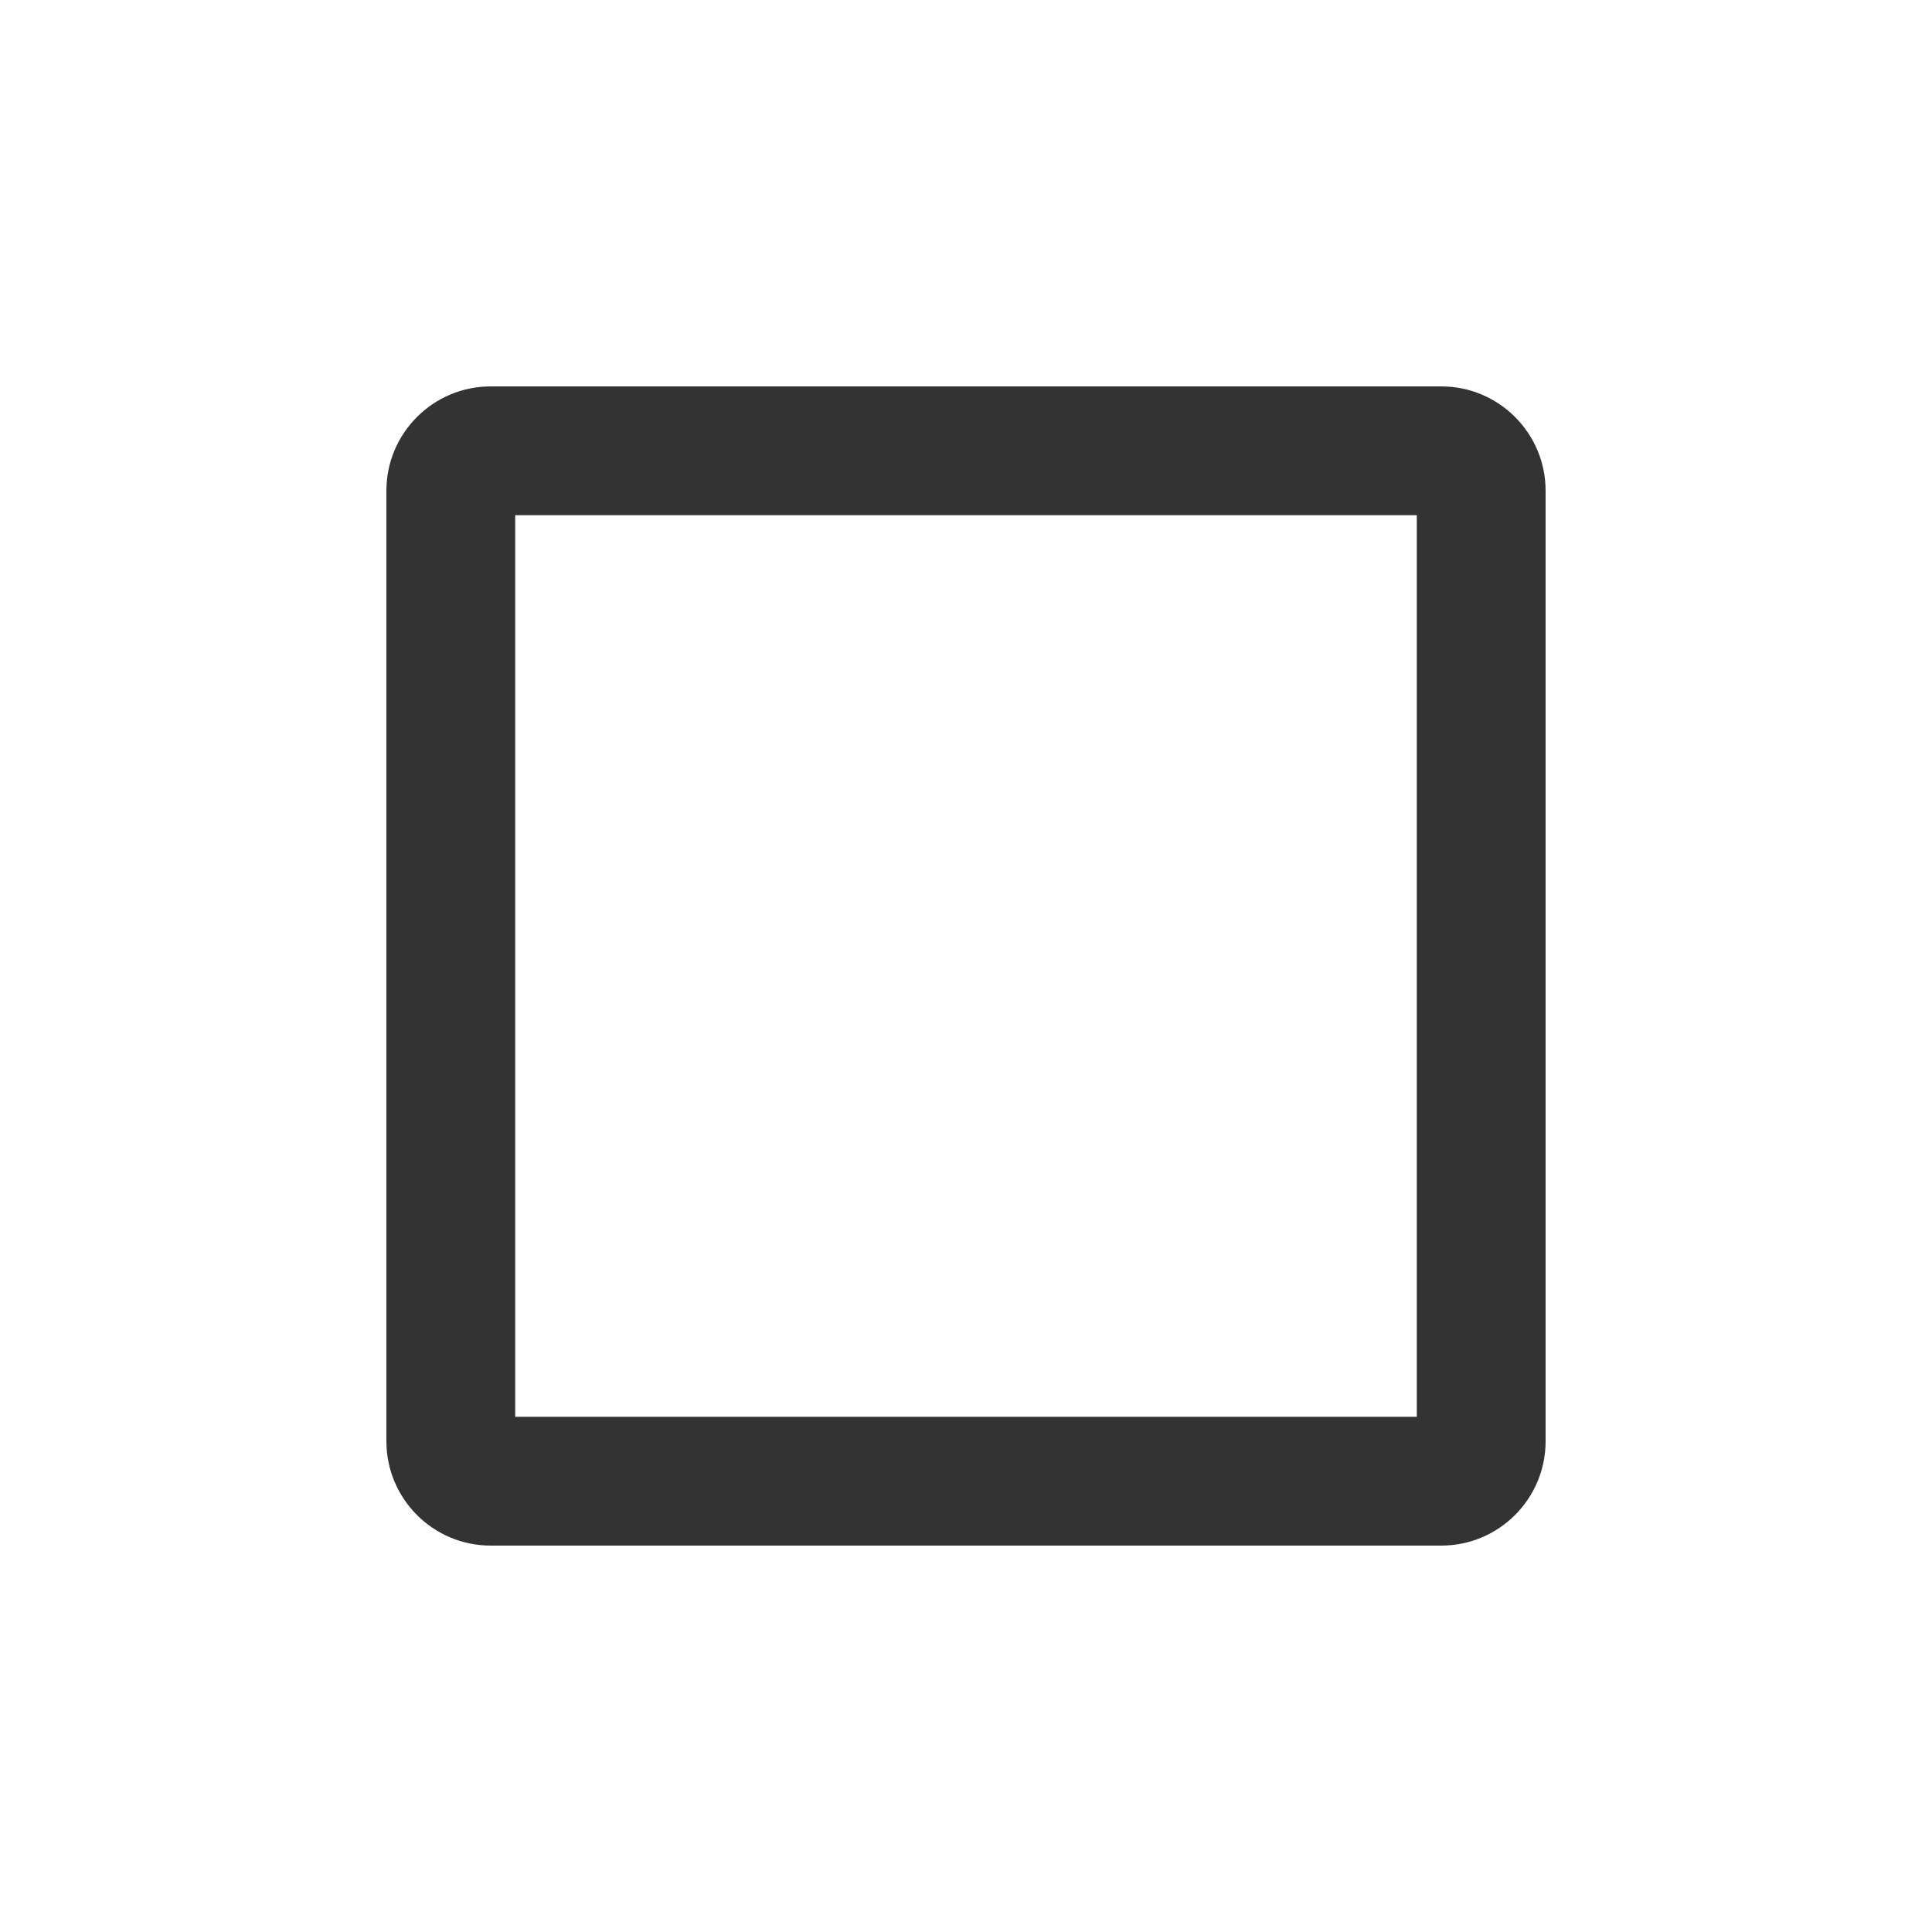
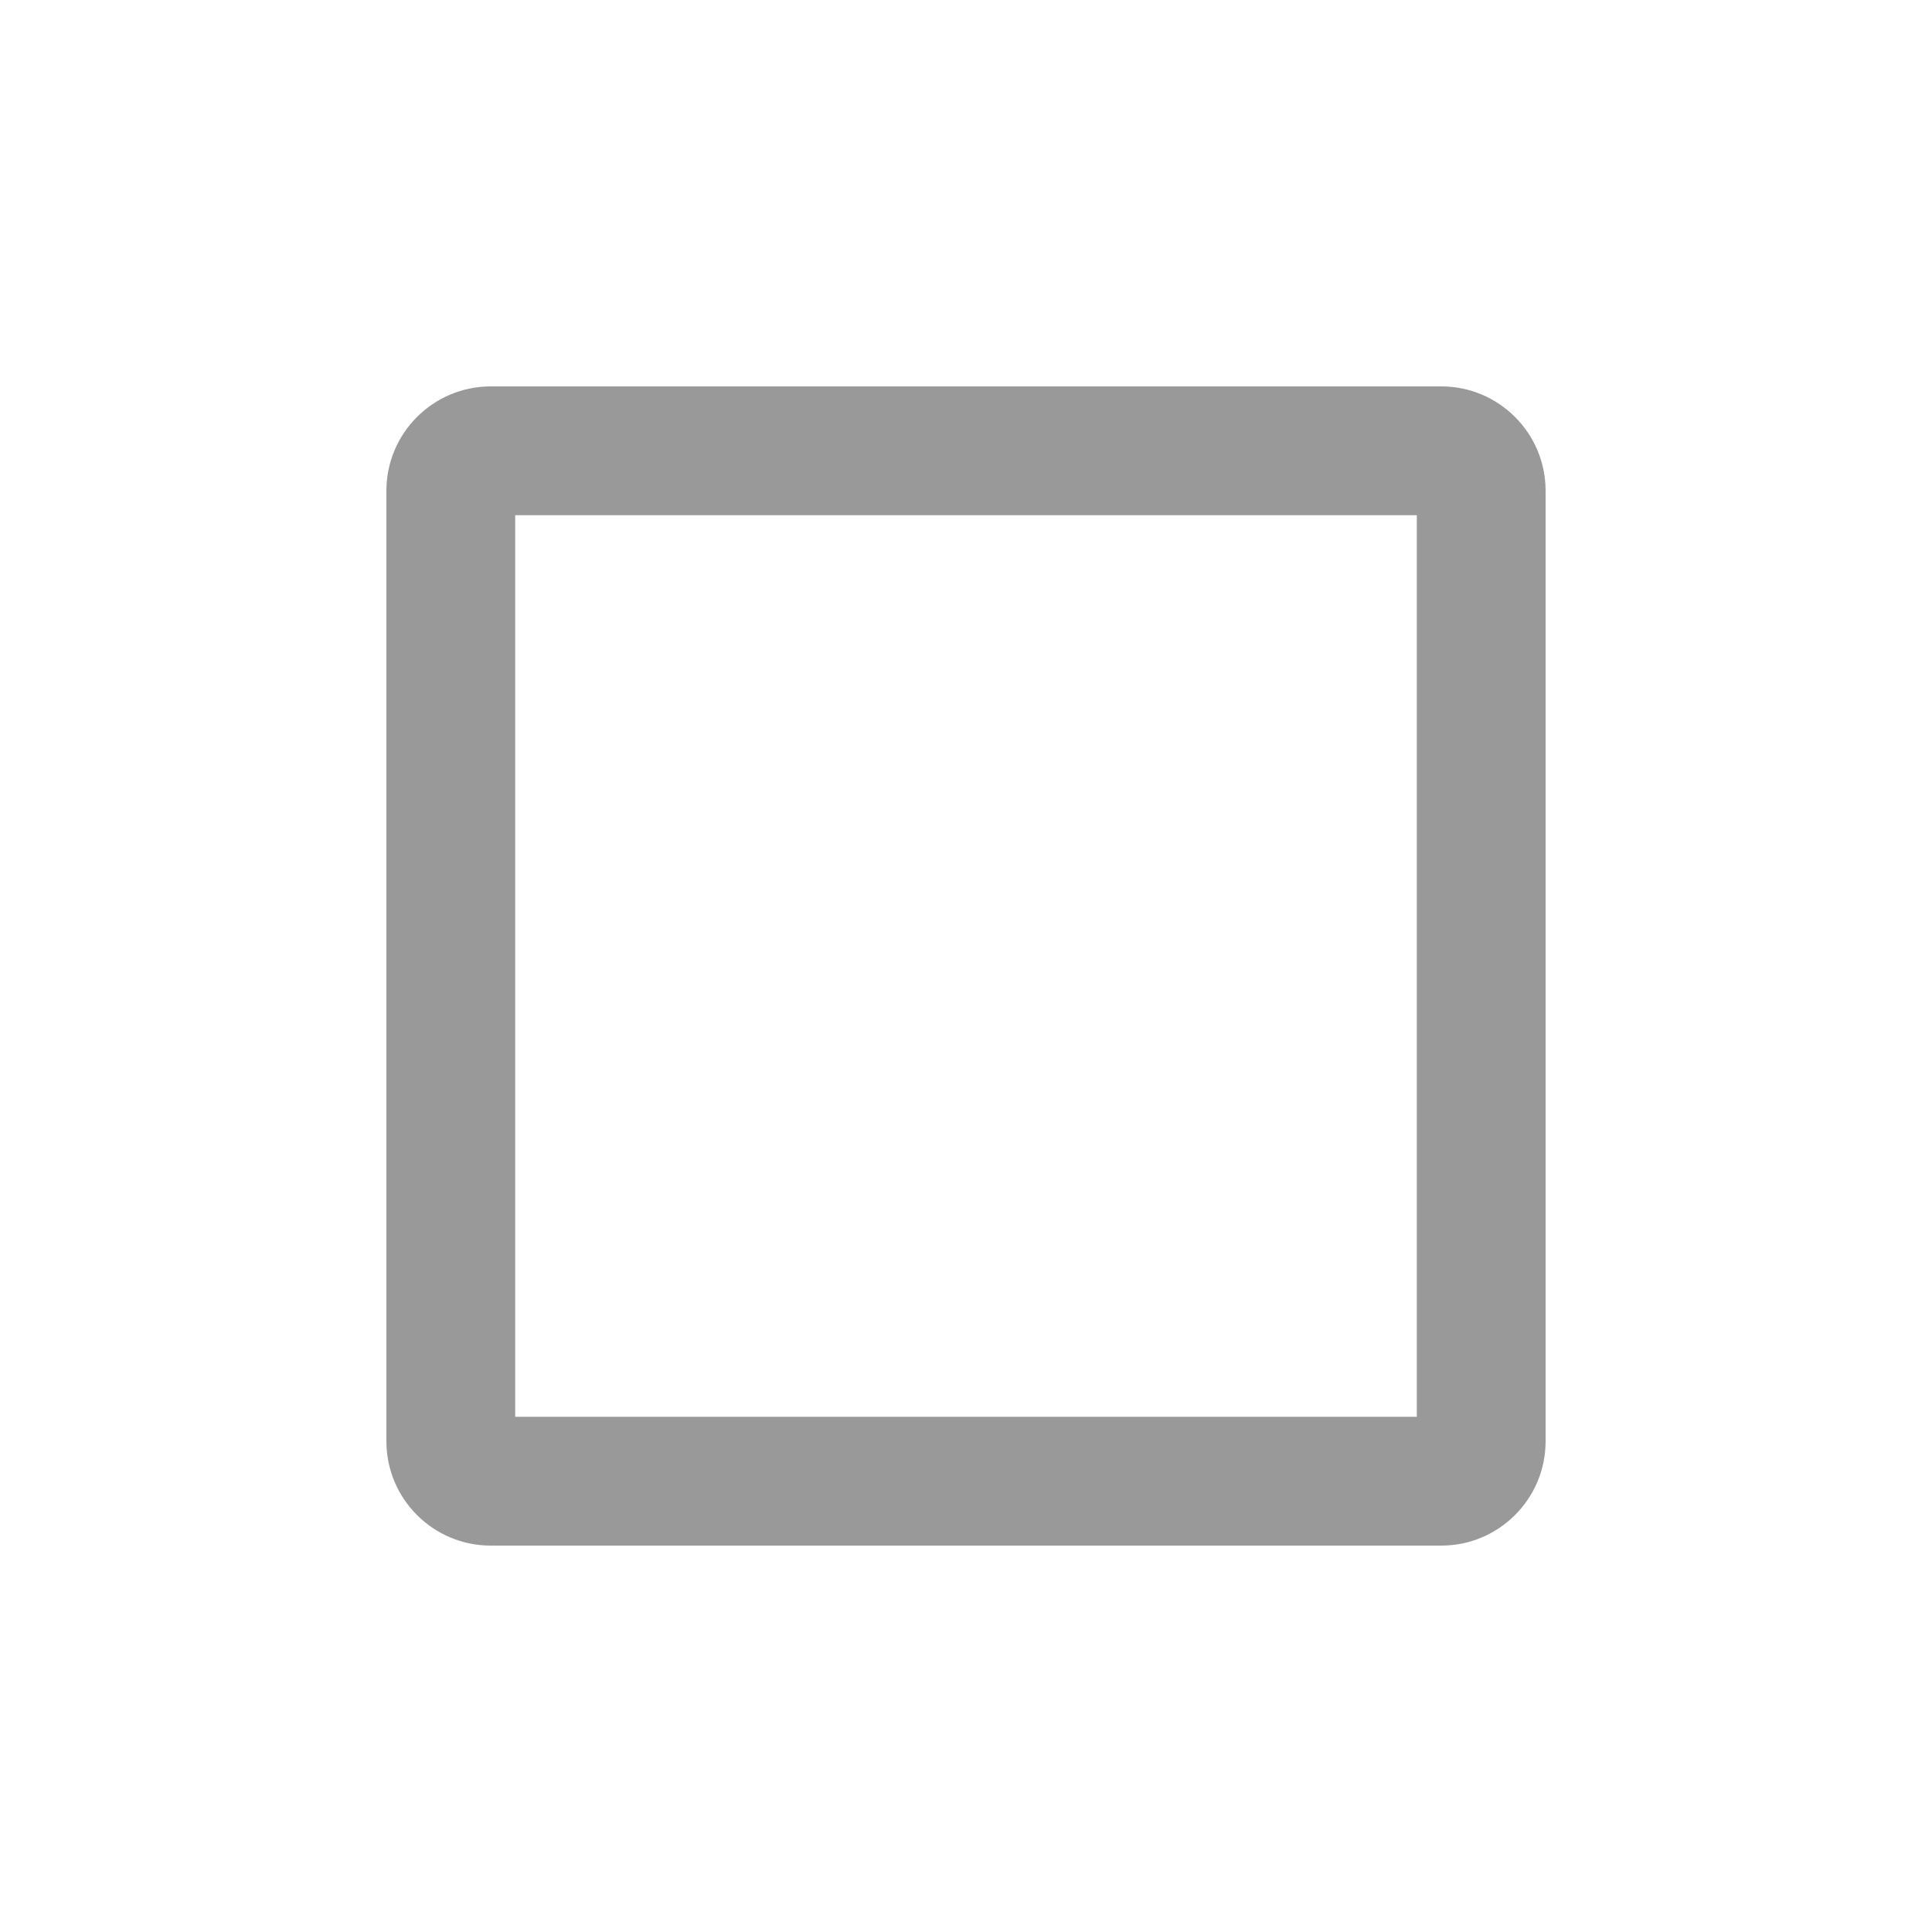
<svg xmlns="http://www.w3.org/2000/svg" viewBox="0 0 15 15" height="15" width="15">
  <rect fill="none" x="0" y="0" width="15" height="15" />
-   <path fill="#333" transform="translate(2 2)" d="M9.19,1H1.81C1.363,1,1,1.363,1,1.81v7.38C1,9.637,1.363,10,1.81,10c0,0,0,0,0,0h7.38C9.637,10,10,9.637,10,9.19v0  V1.81C10,1.363,9.637,1,9.19,1L9.19,1L9.19,1z M2,2h7v7H2V2z" />
+   <path fill="#999" transform="translate(2 2)" d="M9.19,1H1.81C1.363,1,1,1.363,1,1.81v7.38C1,9.637,1.363,10,1.81,10c0,0,0,0,0,0h7.38C9.637,10,10,9.637,10,9.19v0  V1.81C10,1.363,9.637,1,9.19,1L9.19,1L9.19,1z M2,2h7v7H2V2z" />
</svg>
